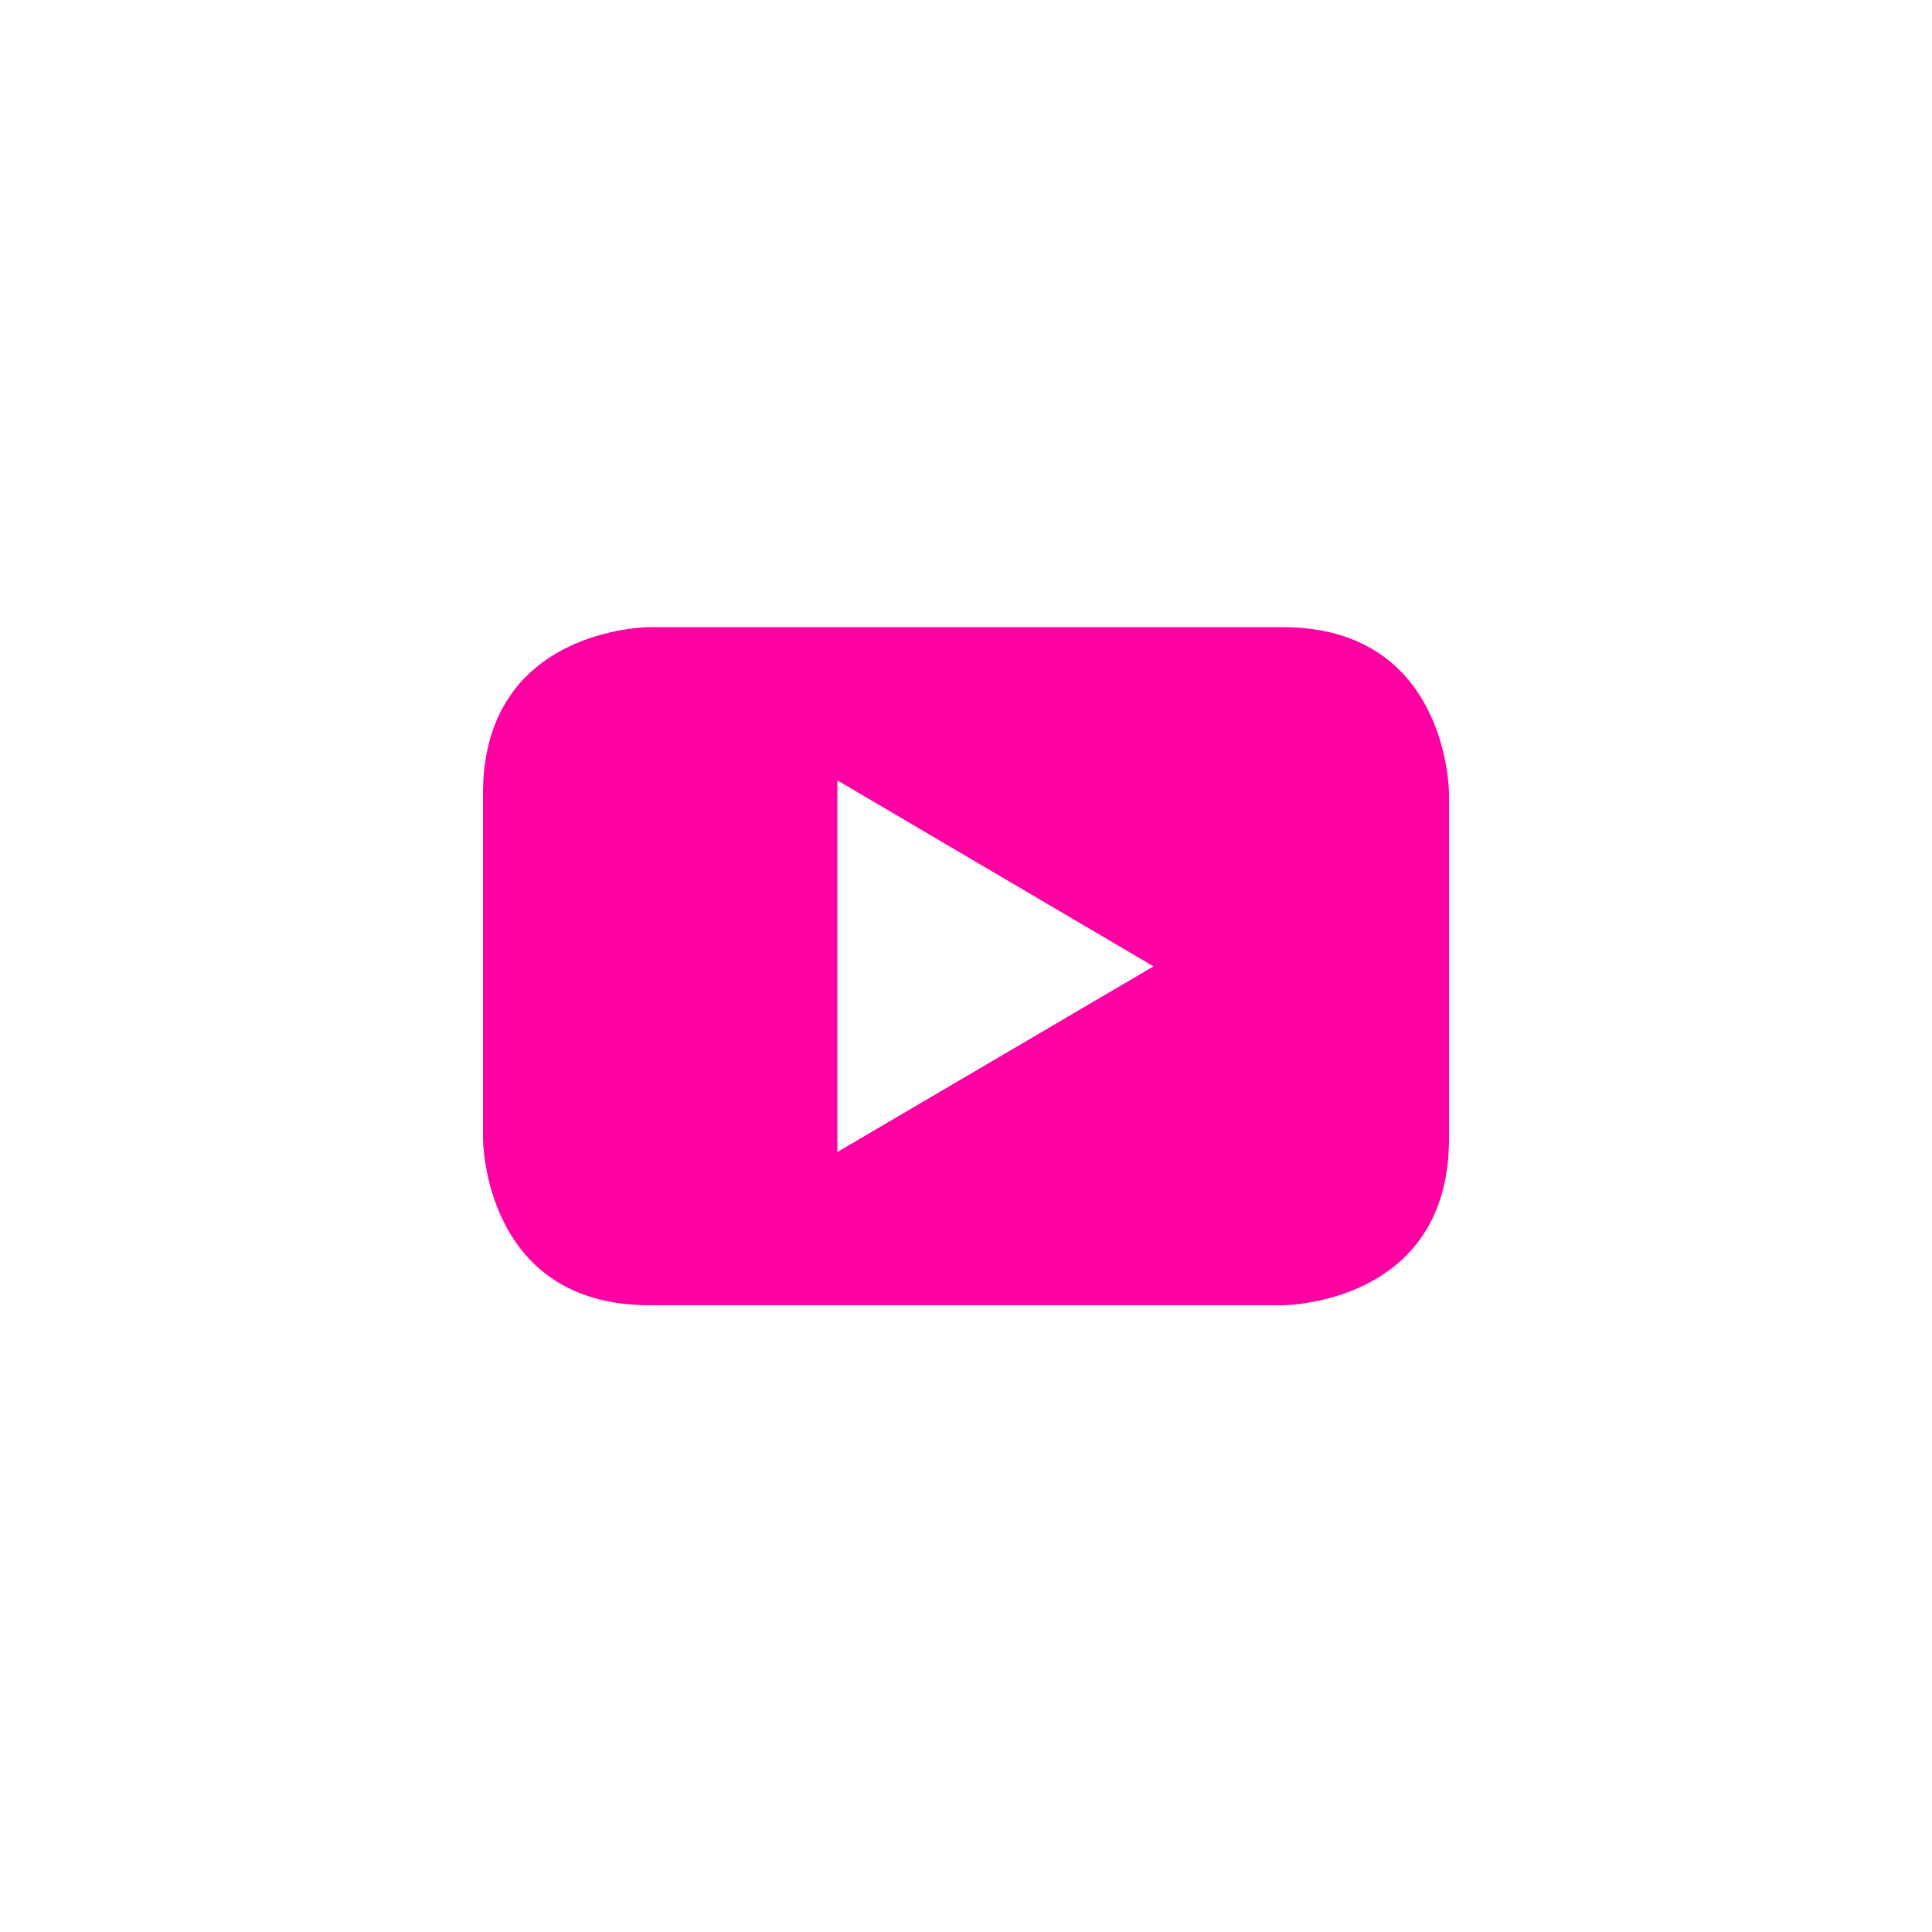
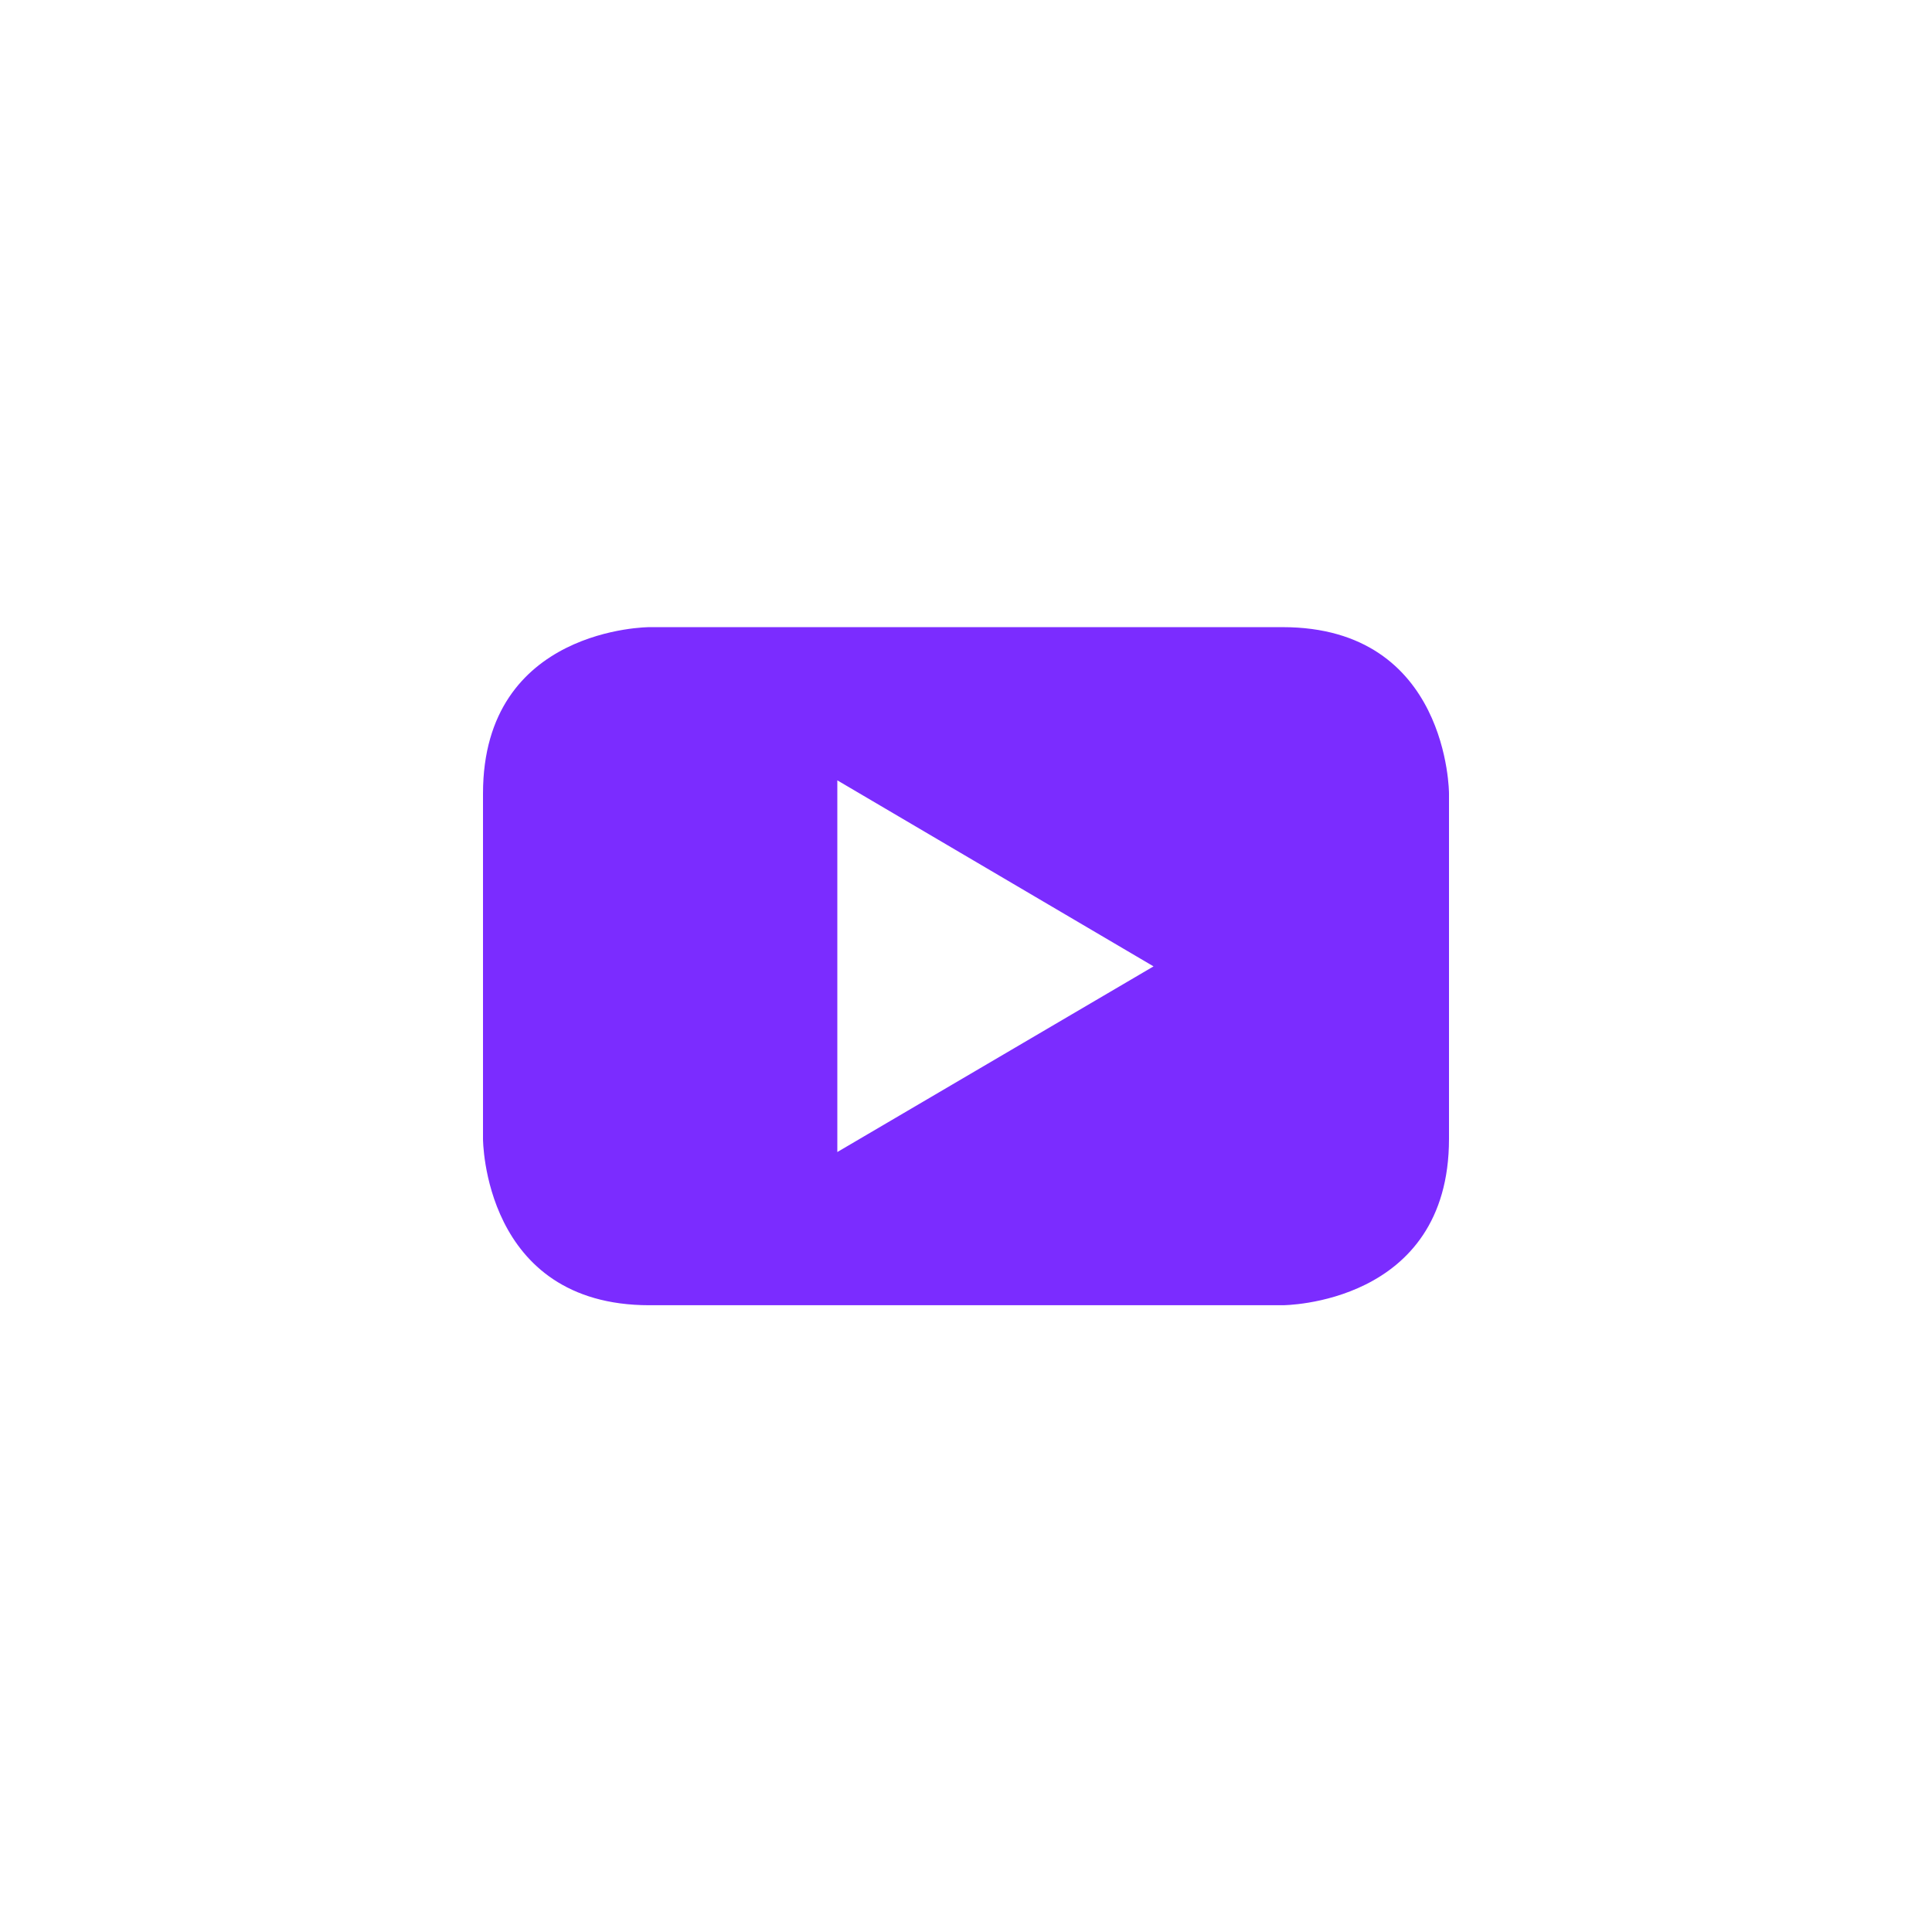
- <svg xmlns="http://www.w3.org/2000/svg" fill="#FF00A2" version="1.1" viewBox="-143 145 512 512" aria-hidden="true">
+ <svg xmlns="http://www.w3.org/2000/svg" fill="#7B2CFF" version="1.1" viewBox="-143 145 512 512" aria-hidden="true">
  <g>
    <path d="M196.9,311.2H29.1c0,0-44.1,0-44.1,44.1v91.5c0,0,0,44.1,44.1,44.1h167.8c0,0,44.1,0,44.1-44.1v-91.5       C241,355.3,241,311.2,196.9,311.2z M78.9,450.3v-98.5l83.8,49.3L78.9,450.3z" />
  </g>
</svg>
